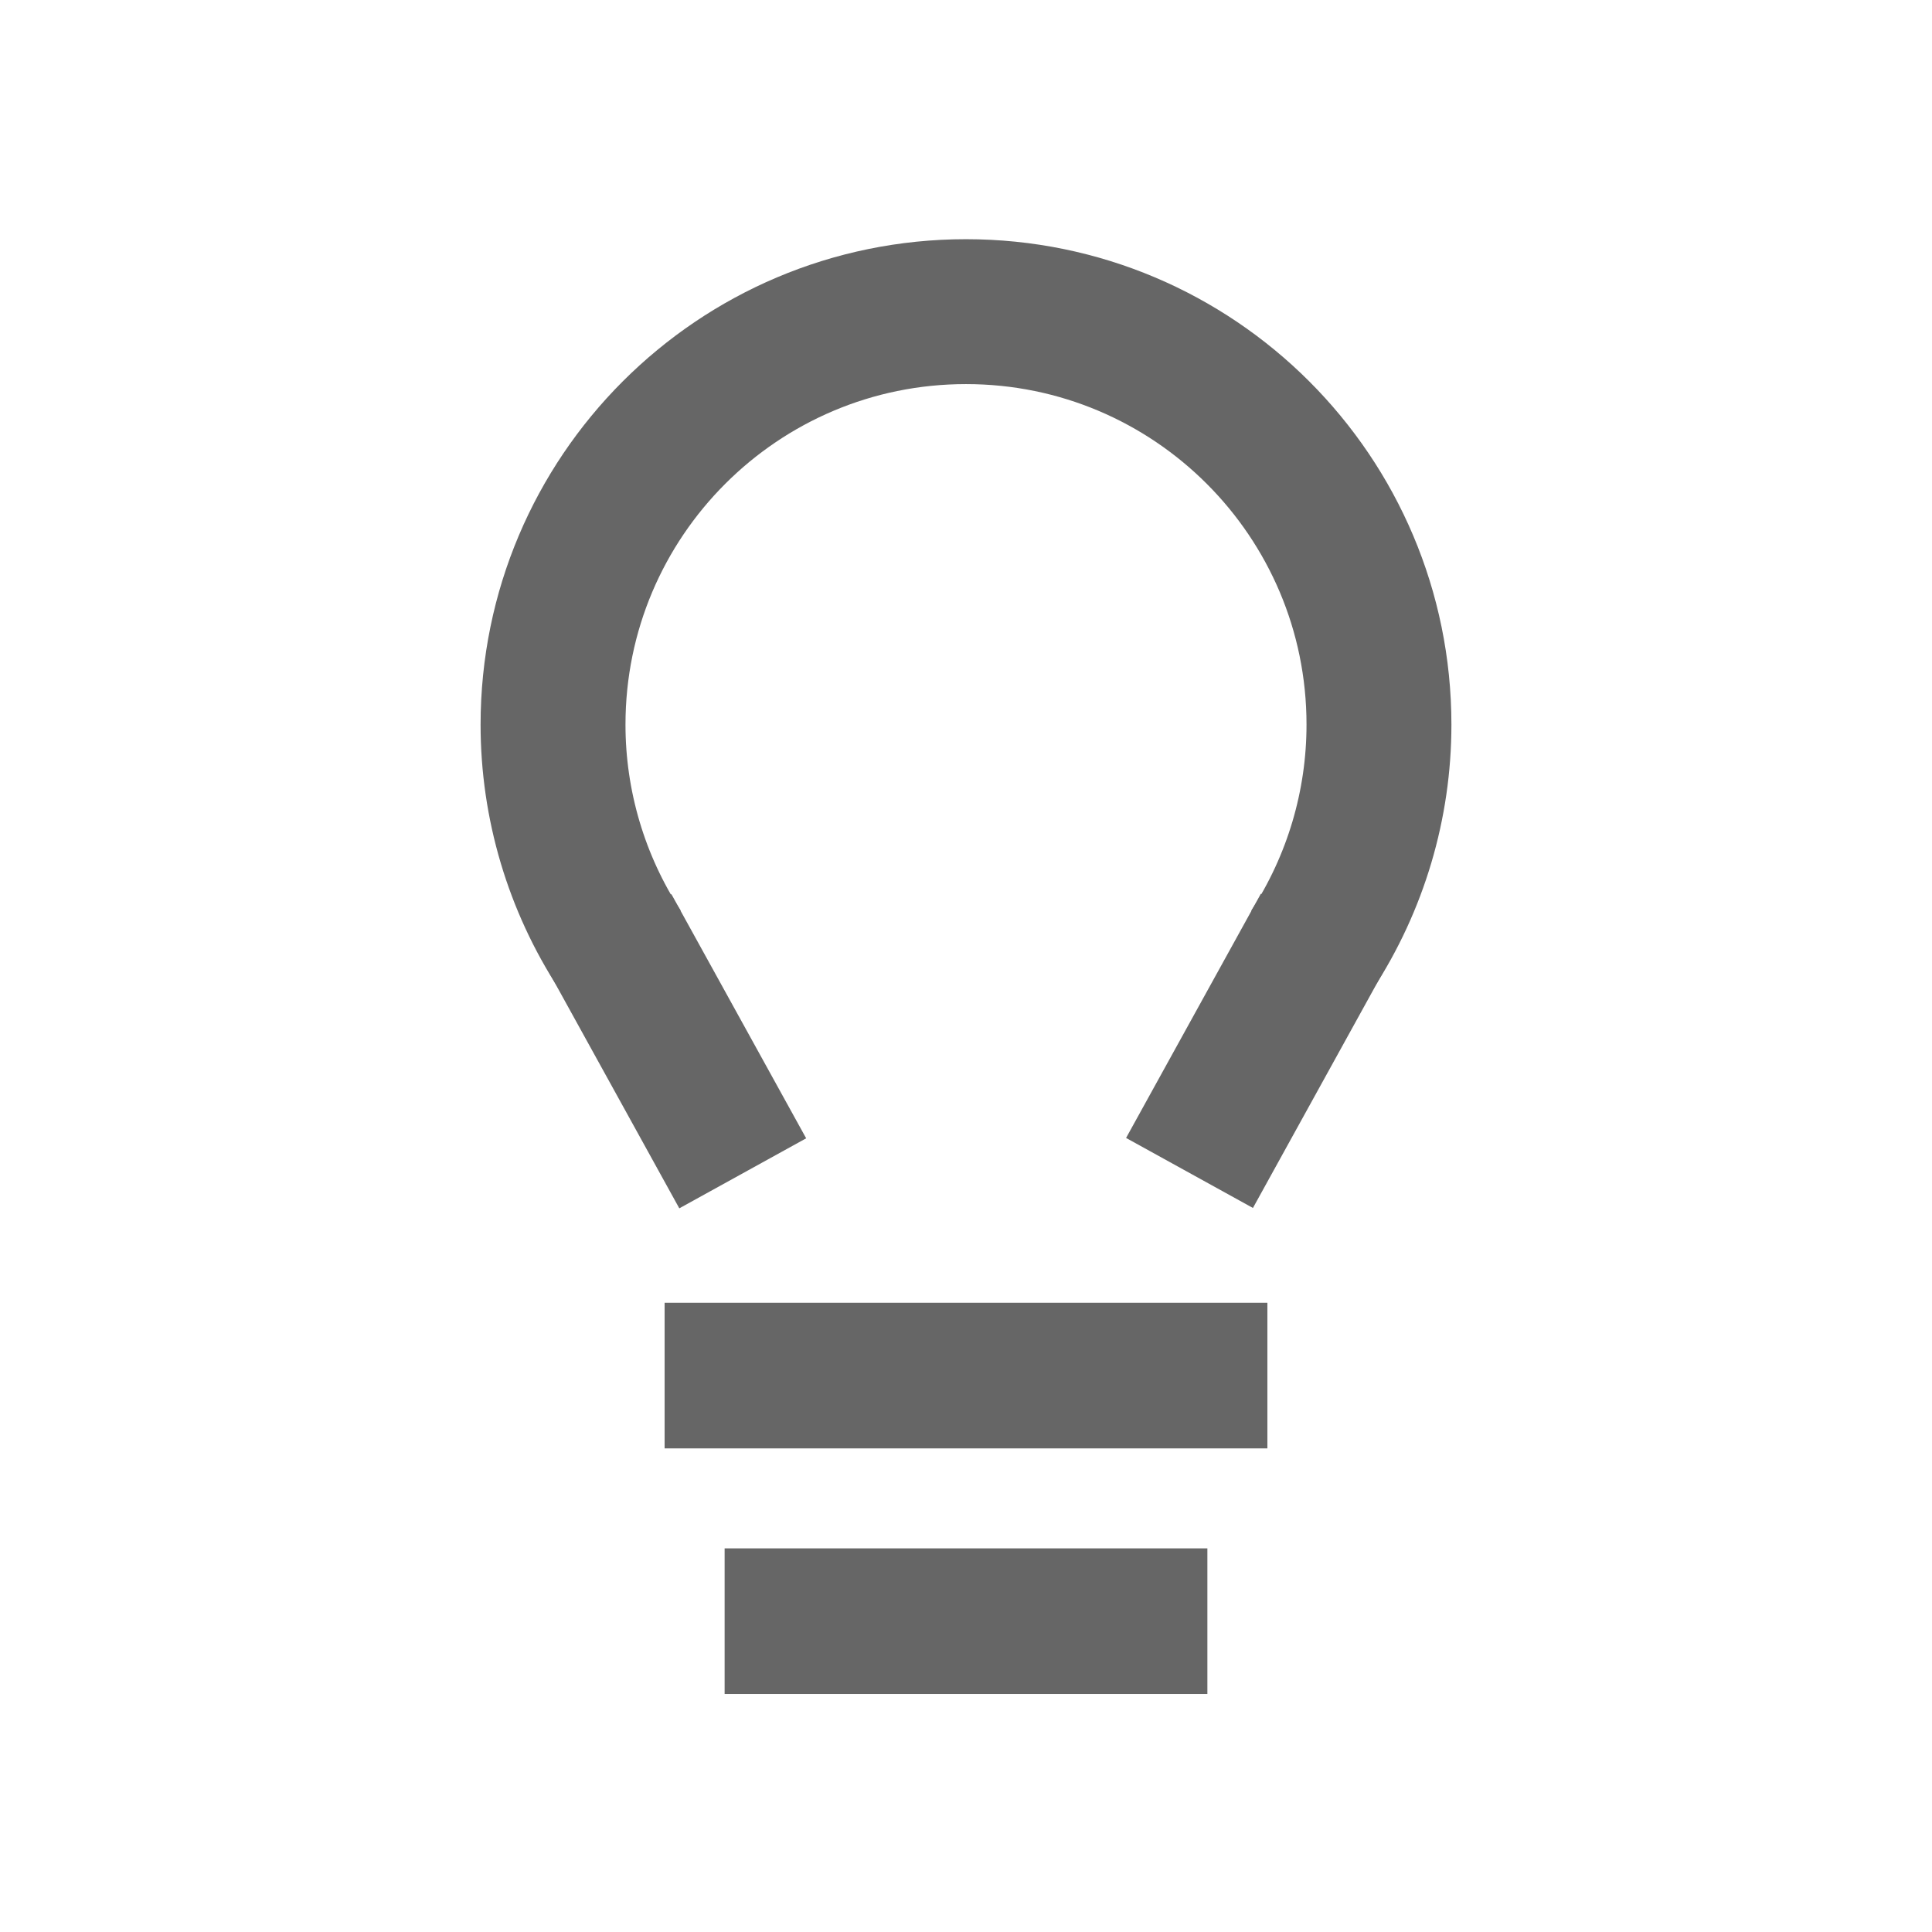
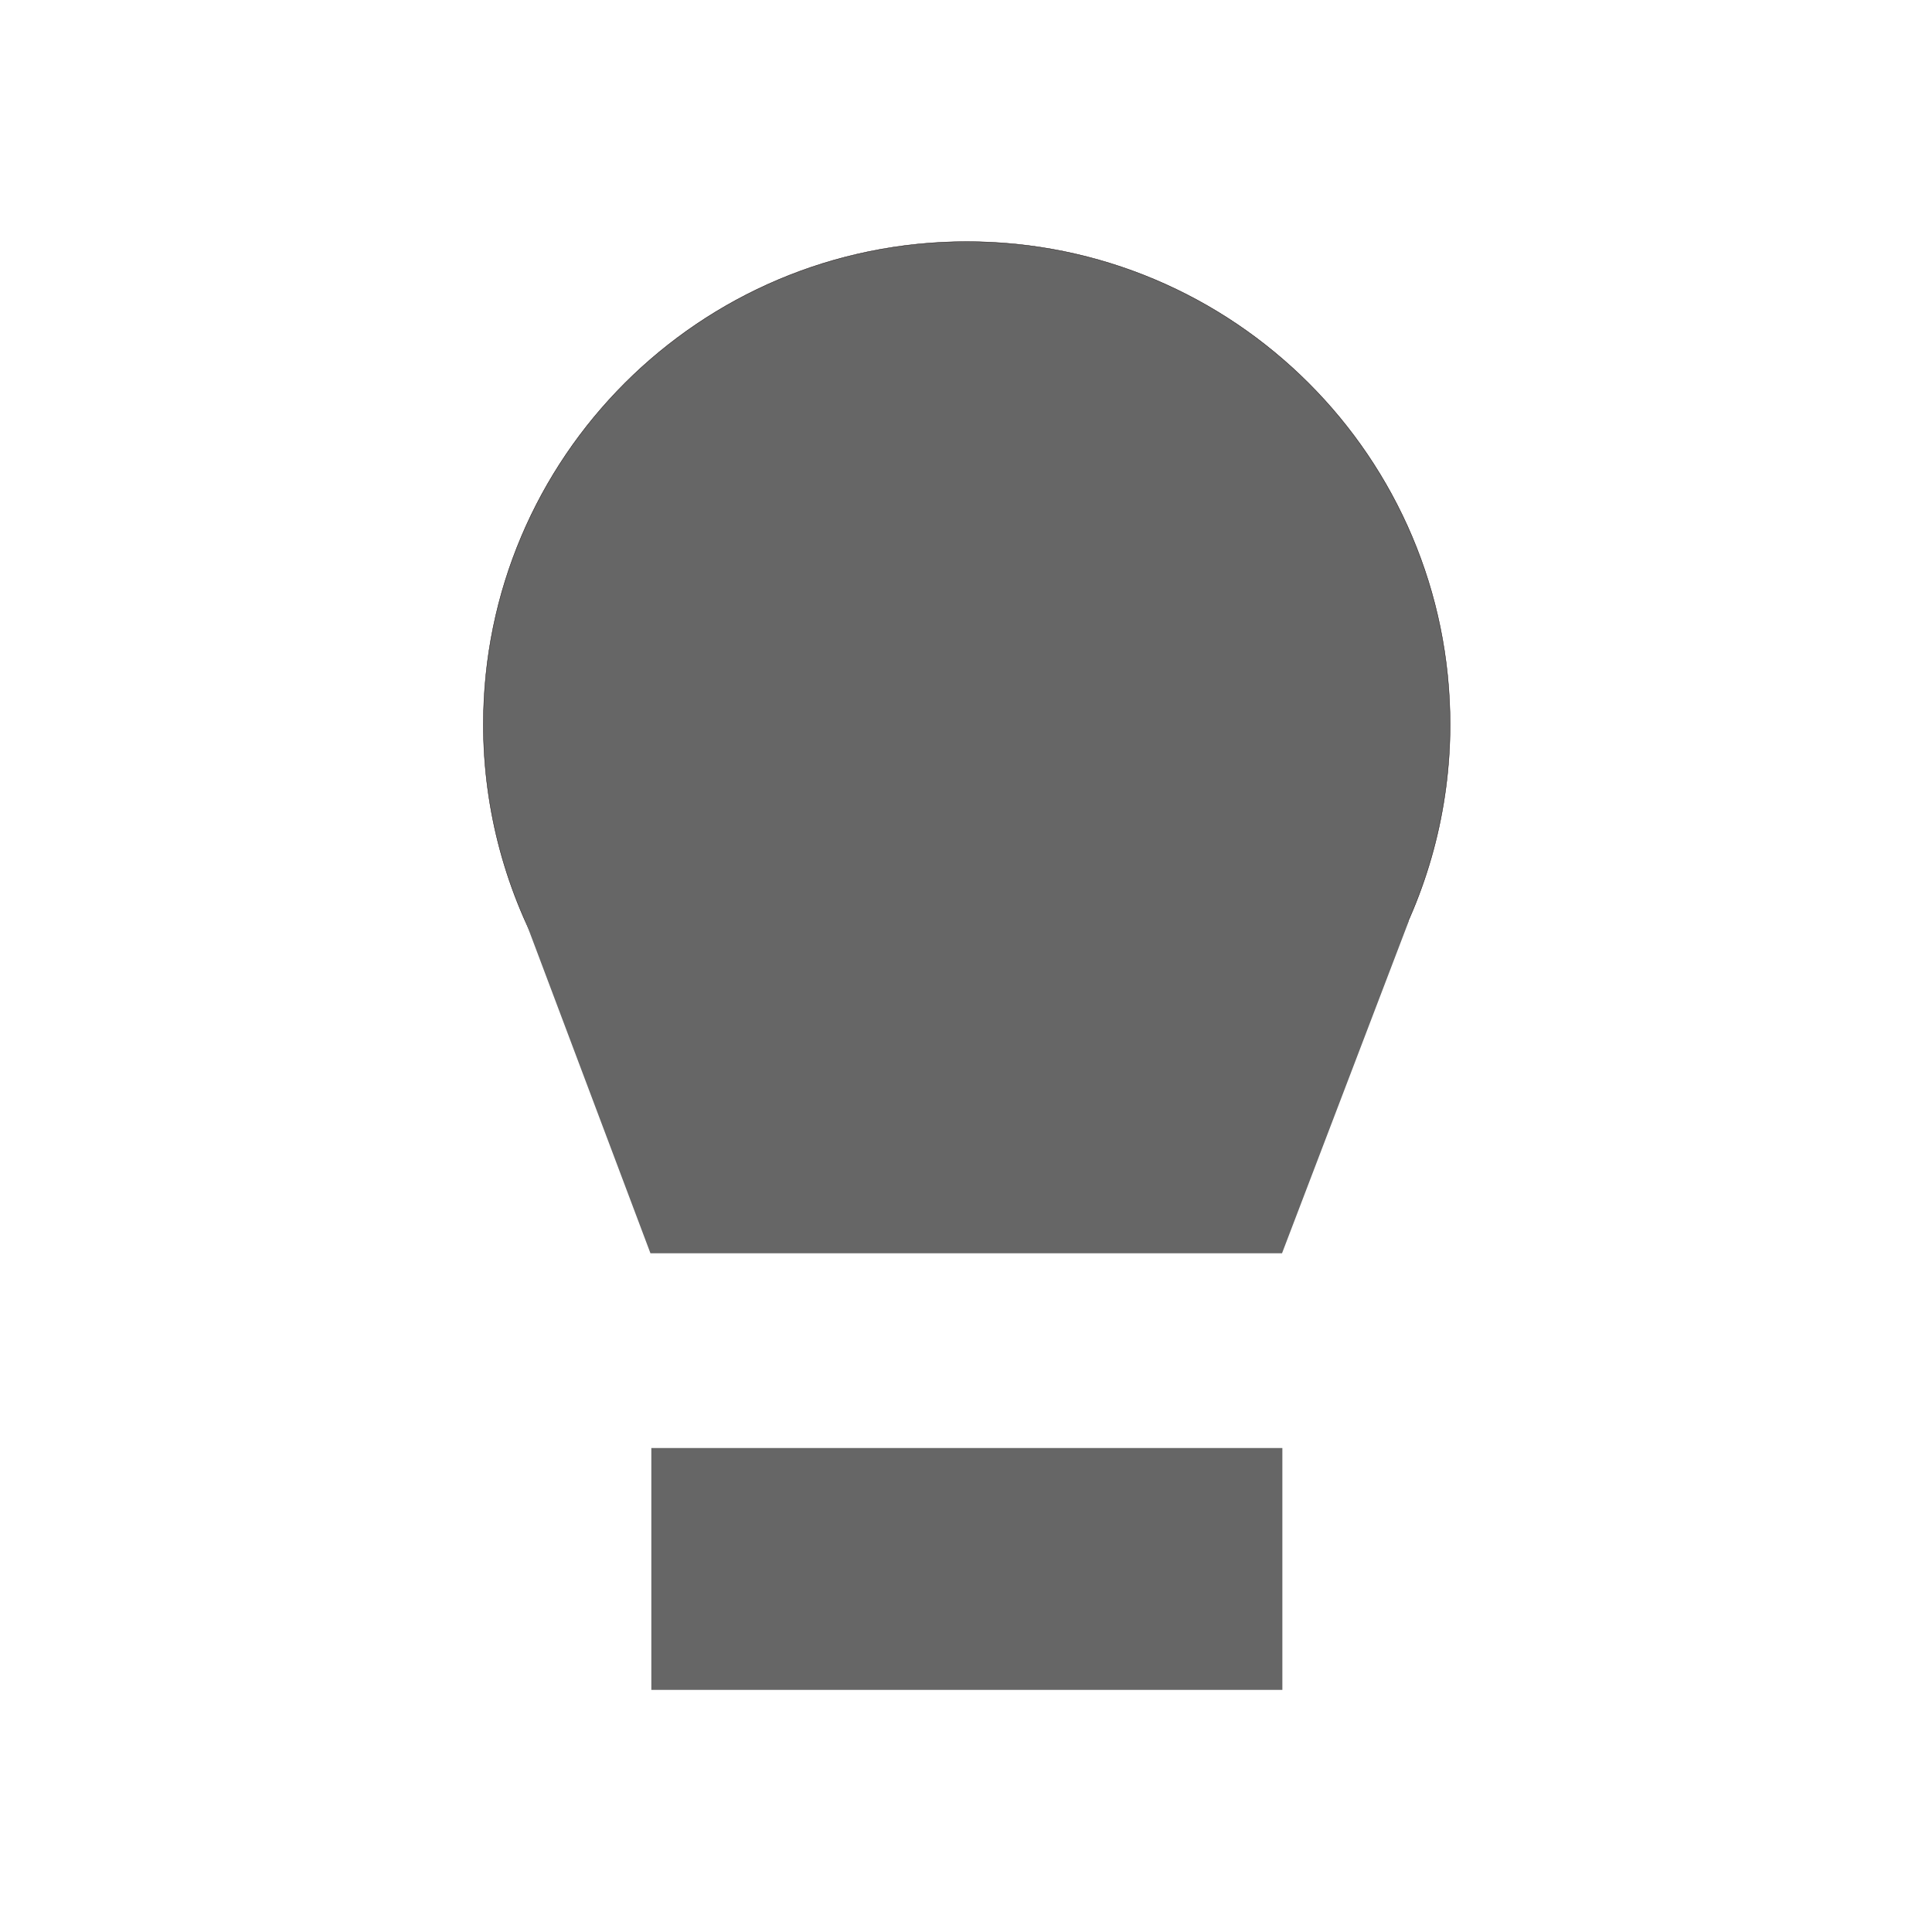
<svg xmlns="http://www.w3.org/2000/svg" width="16" height="16" id="svg2" version="1.1" xml:space="preserve">
  <defs id="defs4" />
  <g id="layer1" style="display:inline" transform="translate(0,-1036.362)">
-     <path id="path14" style="fill:none;stroke:#666666;stroke-width:1.2;stroke-linejoin:round;stroke-miterlimit:0" d="M 5.135 1044.231 A 3.42 3.42 0 0 1 4.58 1042.363 A 3.42 3.42 0 0 1 8 1038.943 A 3.42 3.42 0 0 1 11.42 1042.363 L 11.42 1042.363 A 3.42 3.42 0 0 1 10.865 1044.231 " />
-     <path style="display:inline;fill:#666666;stroke-width:0.413" d="m 6.001,1049.185 v 1.206 h 3.998 v -1.206 z" id="path1" />
-     <path style="display:inline;fill:#666666;stroke-width:0.461" d="m 5.504,1047.151 v 1.206 h 4.992 v -1.206 z" id="path1-2" />
-     <path style="fill:none;stroke:#666666;stroke-width:1.2;stroke-dasharray:none;stroke-opacity:1" d="m 5.035,1044.057 1.116,2.022" id="path3" />
-     <path style="display:inline;fill:none;stroke:#666666;stroke-width:1.2;stroke-dasharray:none;stroke-opacity:1" d="m 10.967,1044.054 -1.116,2.022" id="path3-9" />
+     <path id="path1" style="fill:#666666;stroke:#100707;stroke-width:0.003;stroke-dasharray:none;stroke-opacity:1;fill-opacity:1" d="M 4.544 1044.37 A 4.003 3.999 0 0 1 4.003 1042.362 A 4.003 3.999 0 0 1 8.006 1038.363 A 4.003 3.999 0 0 1 12.009 1042.362 L 12.009 1042.362 A 4.003 3.999 0 0 1 11.468 1044.37 " />
+     <path style="display:inline;fill:#666666;stroke-width:0.608" d="m 5.394,1048.354 v 2.003 h 5.226 v -2.003 z" id="path1-2" />
+     <path style="fill:#666666;fill-opacity:1;stroke:#666666;stroke-width:0.024;stroke-opacity:1" d="m 4.366,1043.995 1.029,2.734 h 5.214 l 1.041,-2.728 z" id="path2" />
  </g>
</svg>
